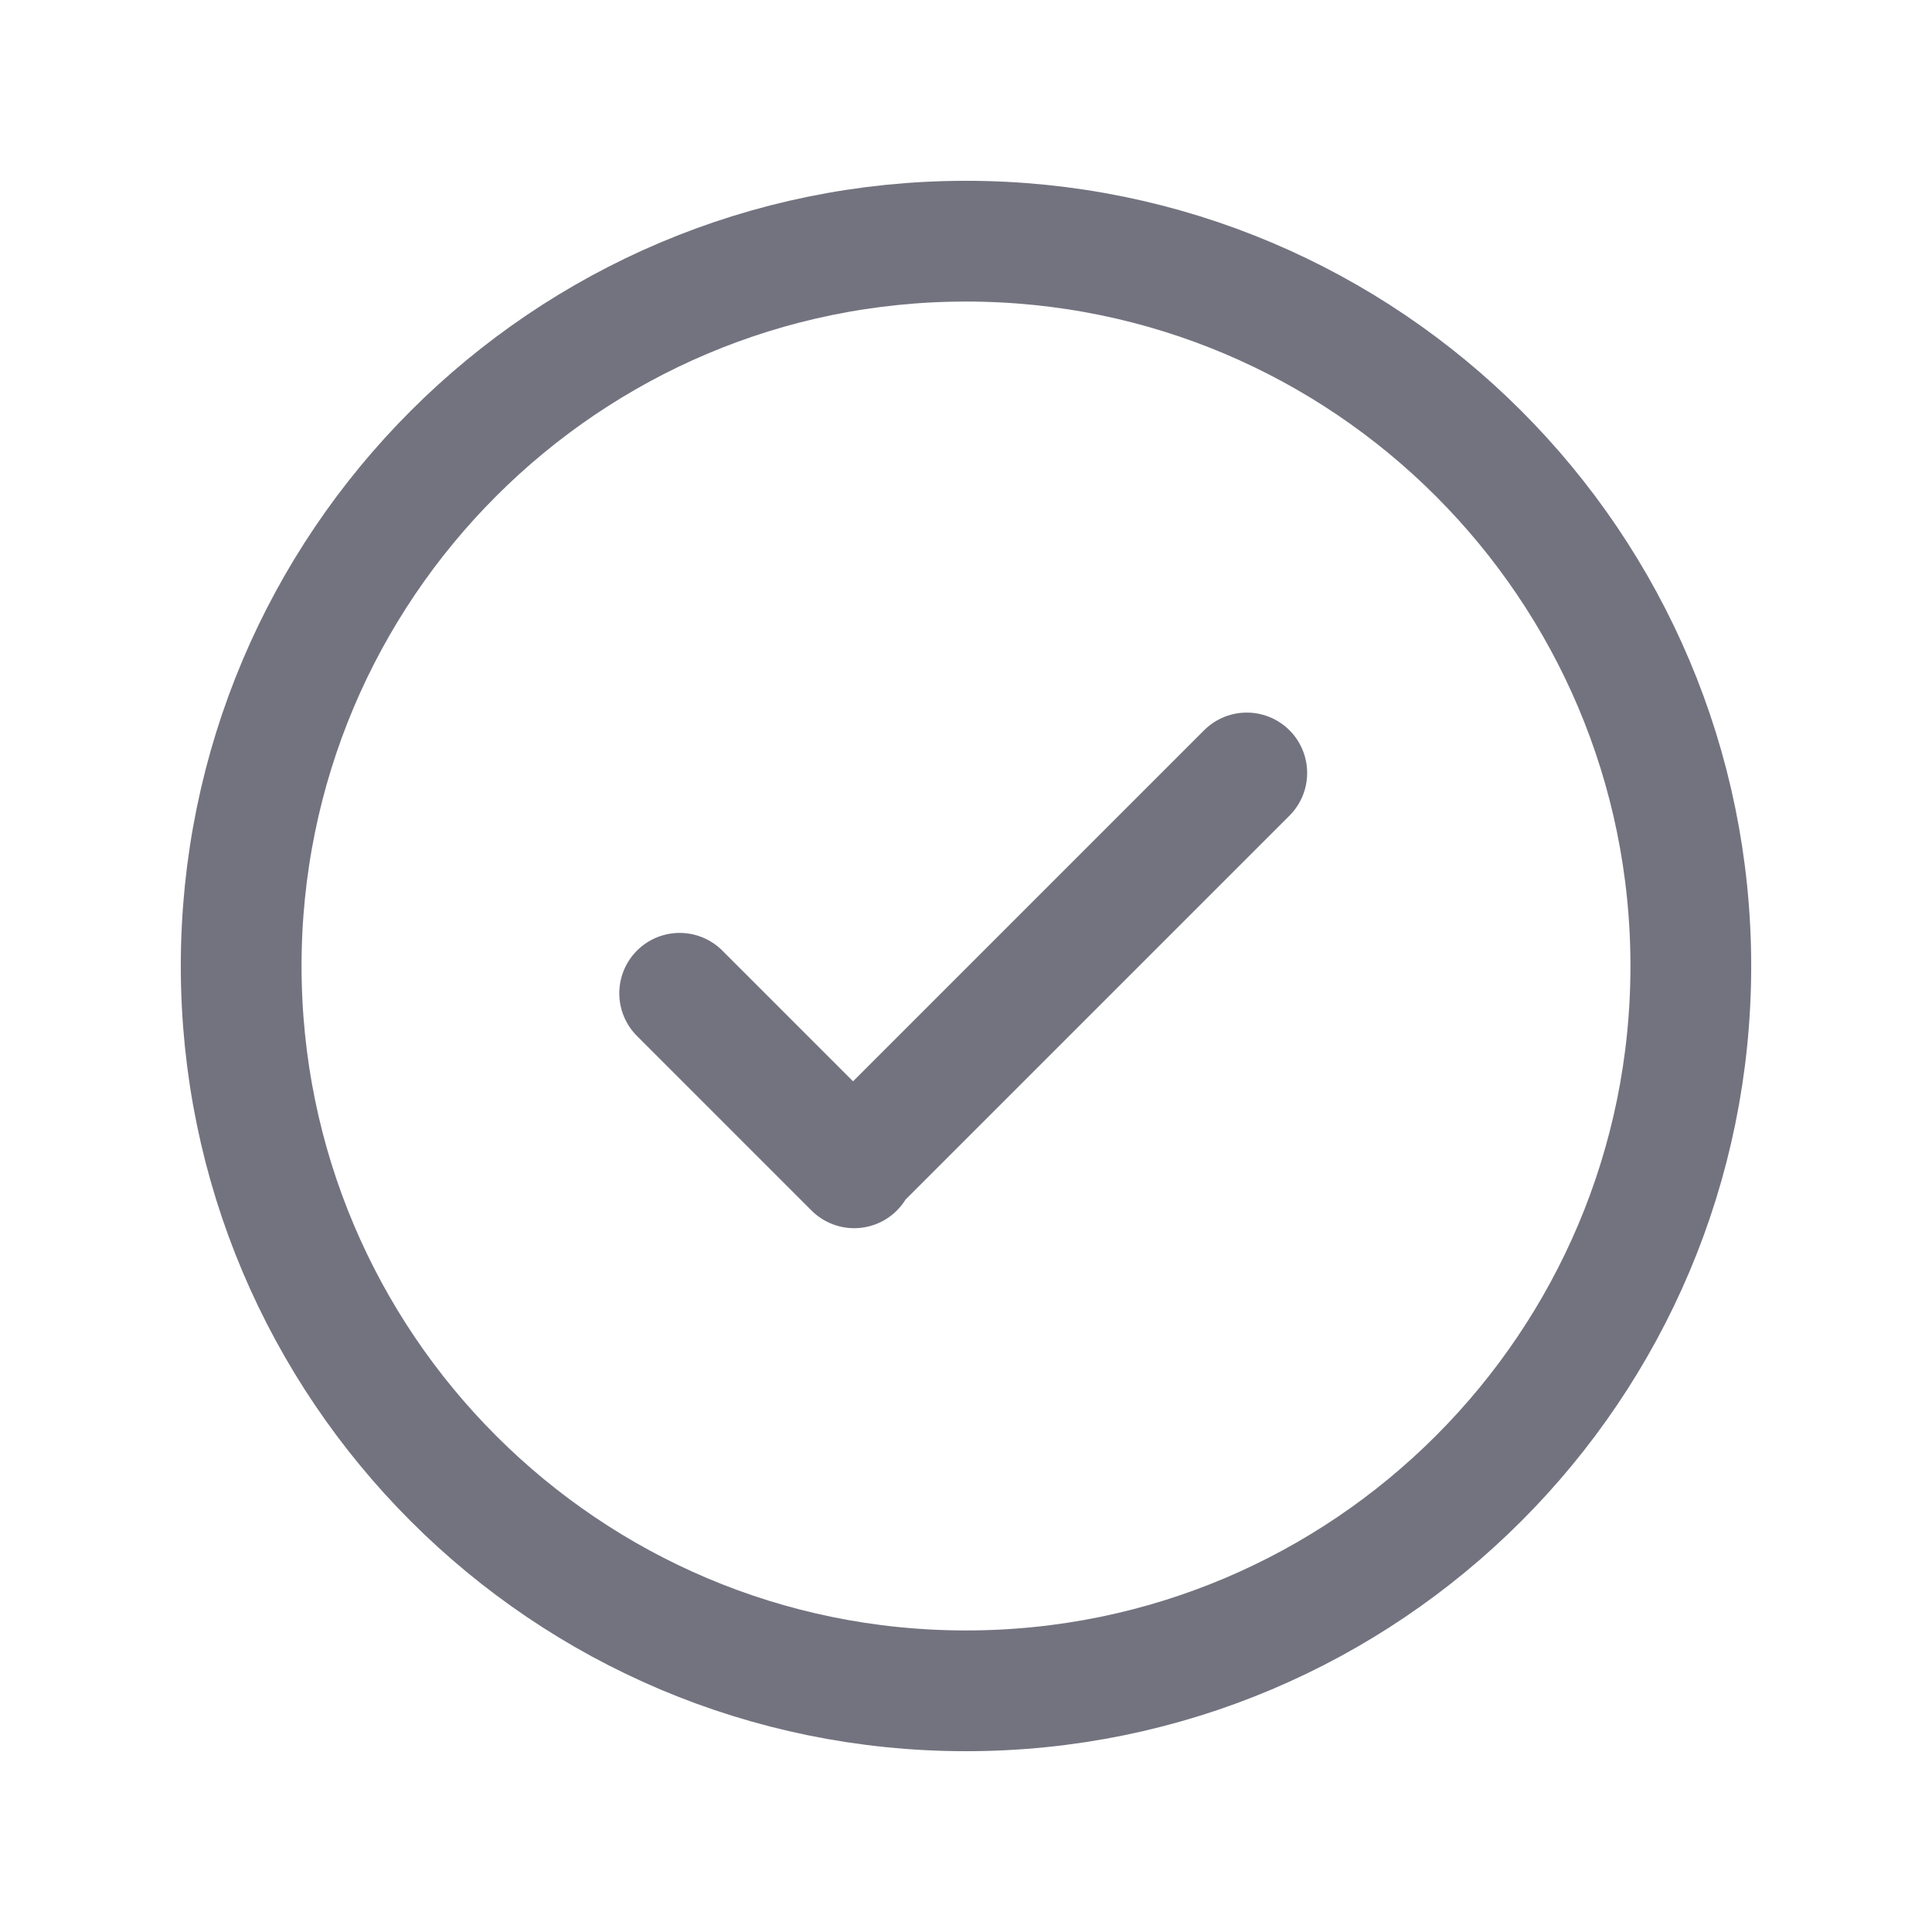
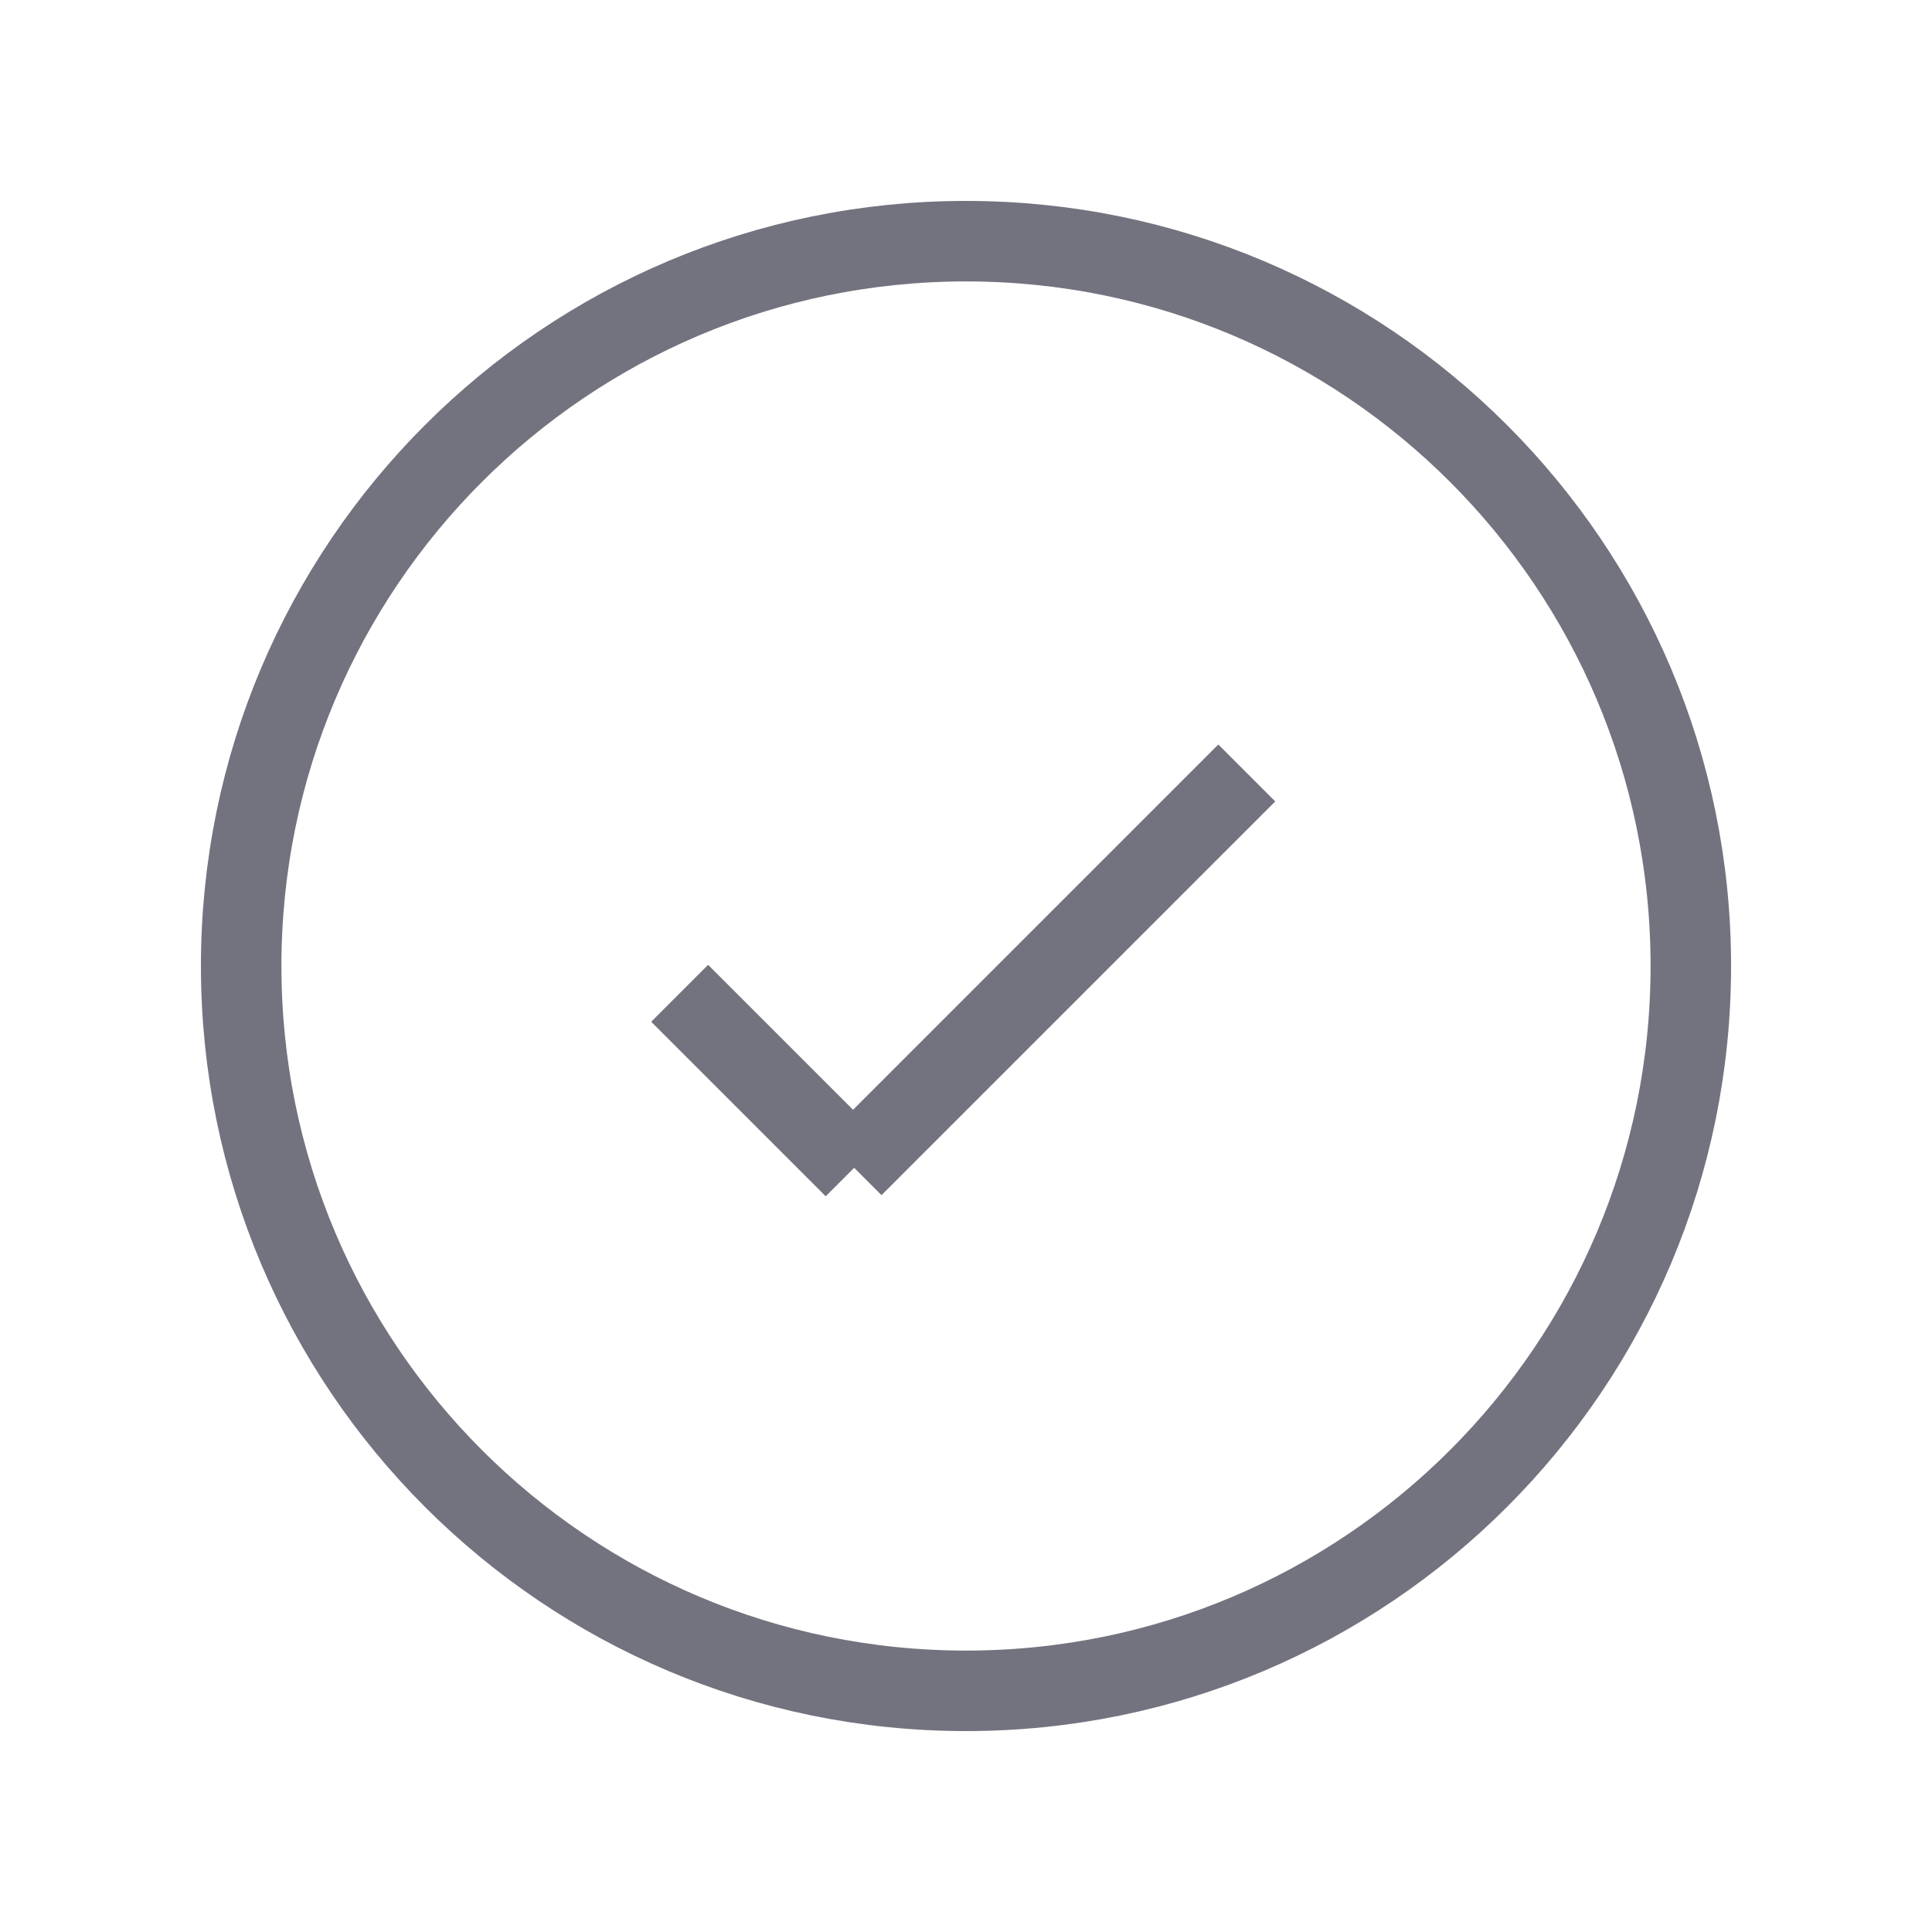
<svg xmlns="http://www.w3.org/2000/svg" width="24" height="24" viewBox="0 0 24 24" fill="none">
-   <circle cx="12" cy="12" r="9.004" stroke="#737380" stroke-width="1.5" stroke-linecap="round" stroke-linejoin="round" />
-   <path d="M8.443 12.339L10.611 14.507L10.597 14.493L15.488 9.602" stroke="#737380" stroke-width="1.5" stroke-linecap="round" stroke-linejoin="round" />
+   <circle cx="12" cy="12" r="9.004" stroke="#737380" strokeWidth="1.5" strokeLinecap="round" strokeLinejoin="round" />
+   <path d="M8.443 12.339L10.611 14.507L10.597 14.493L15.488 9.602" stroke="#737380" strokeWidth="1.5" strokeLinecap="round" strokeLinejoin="round" />
</svg>
